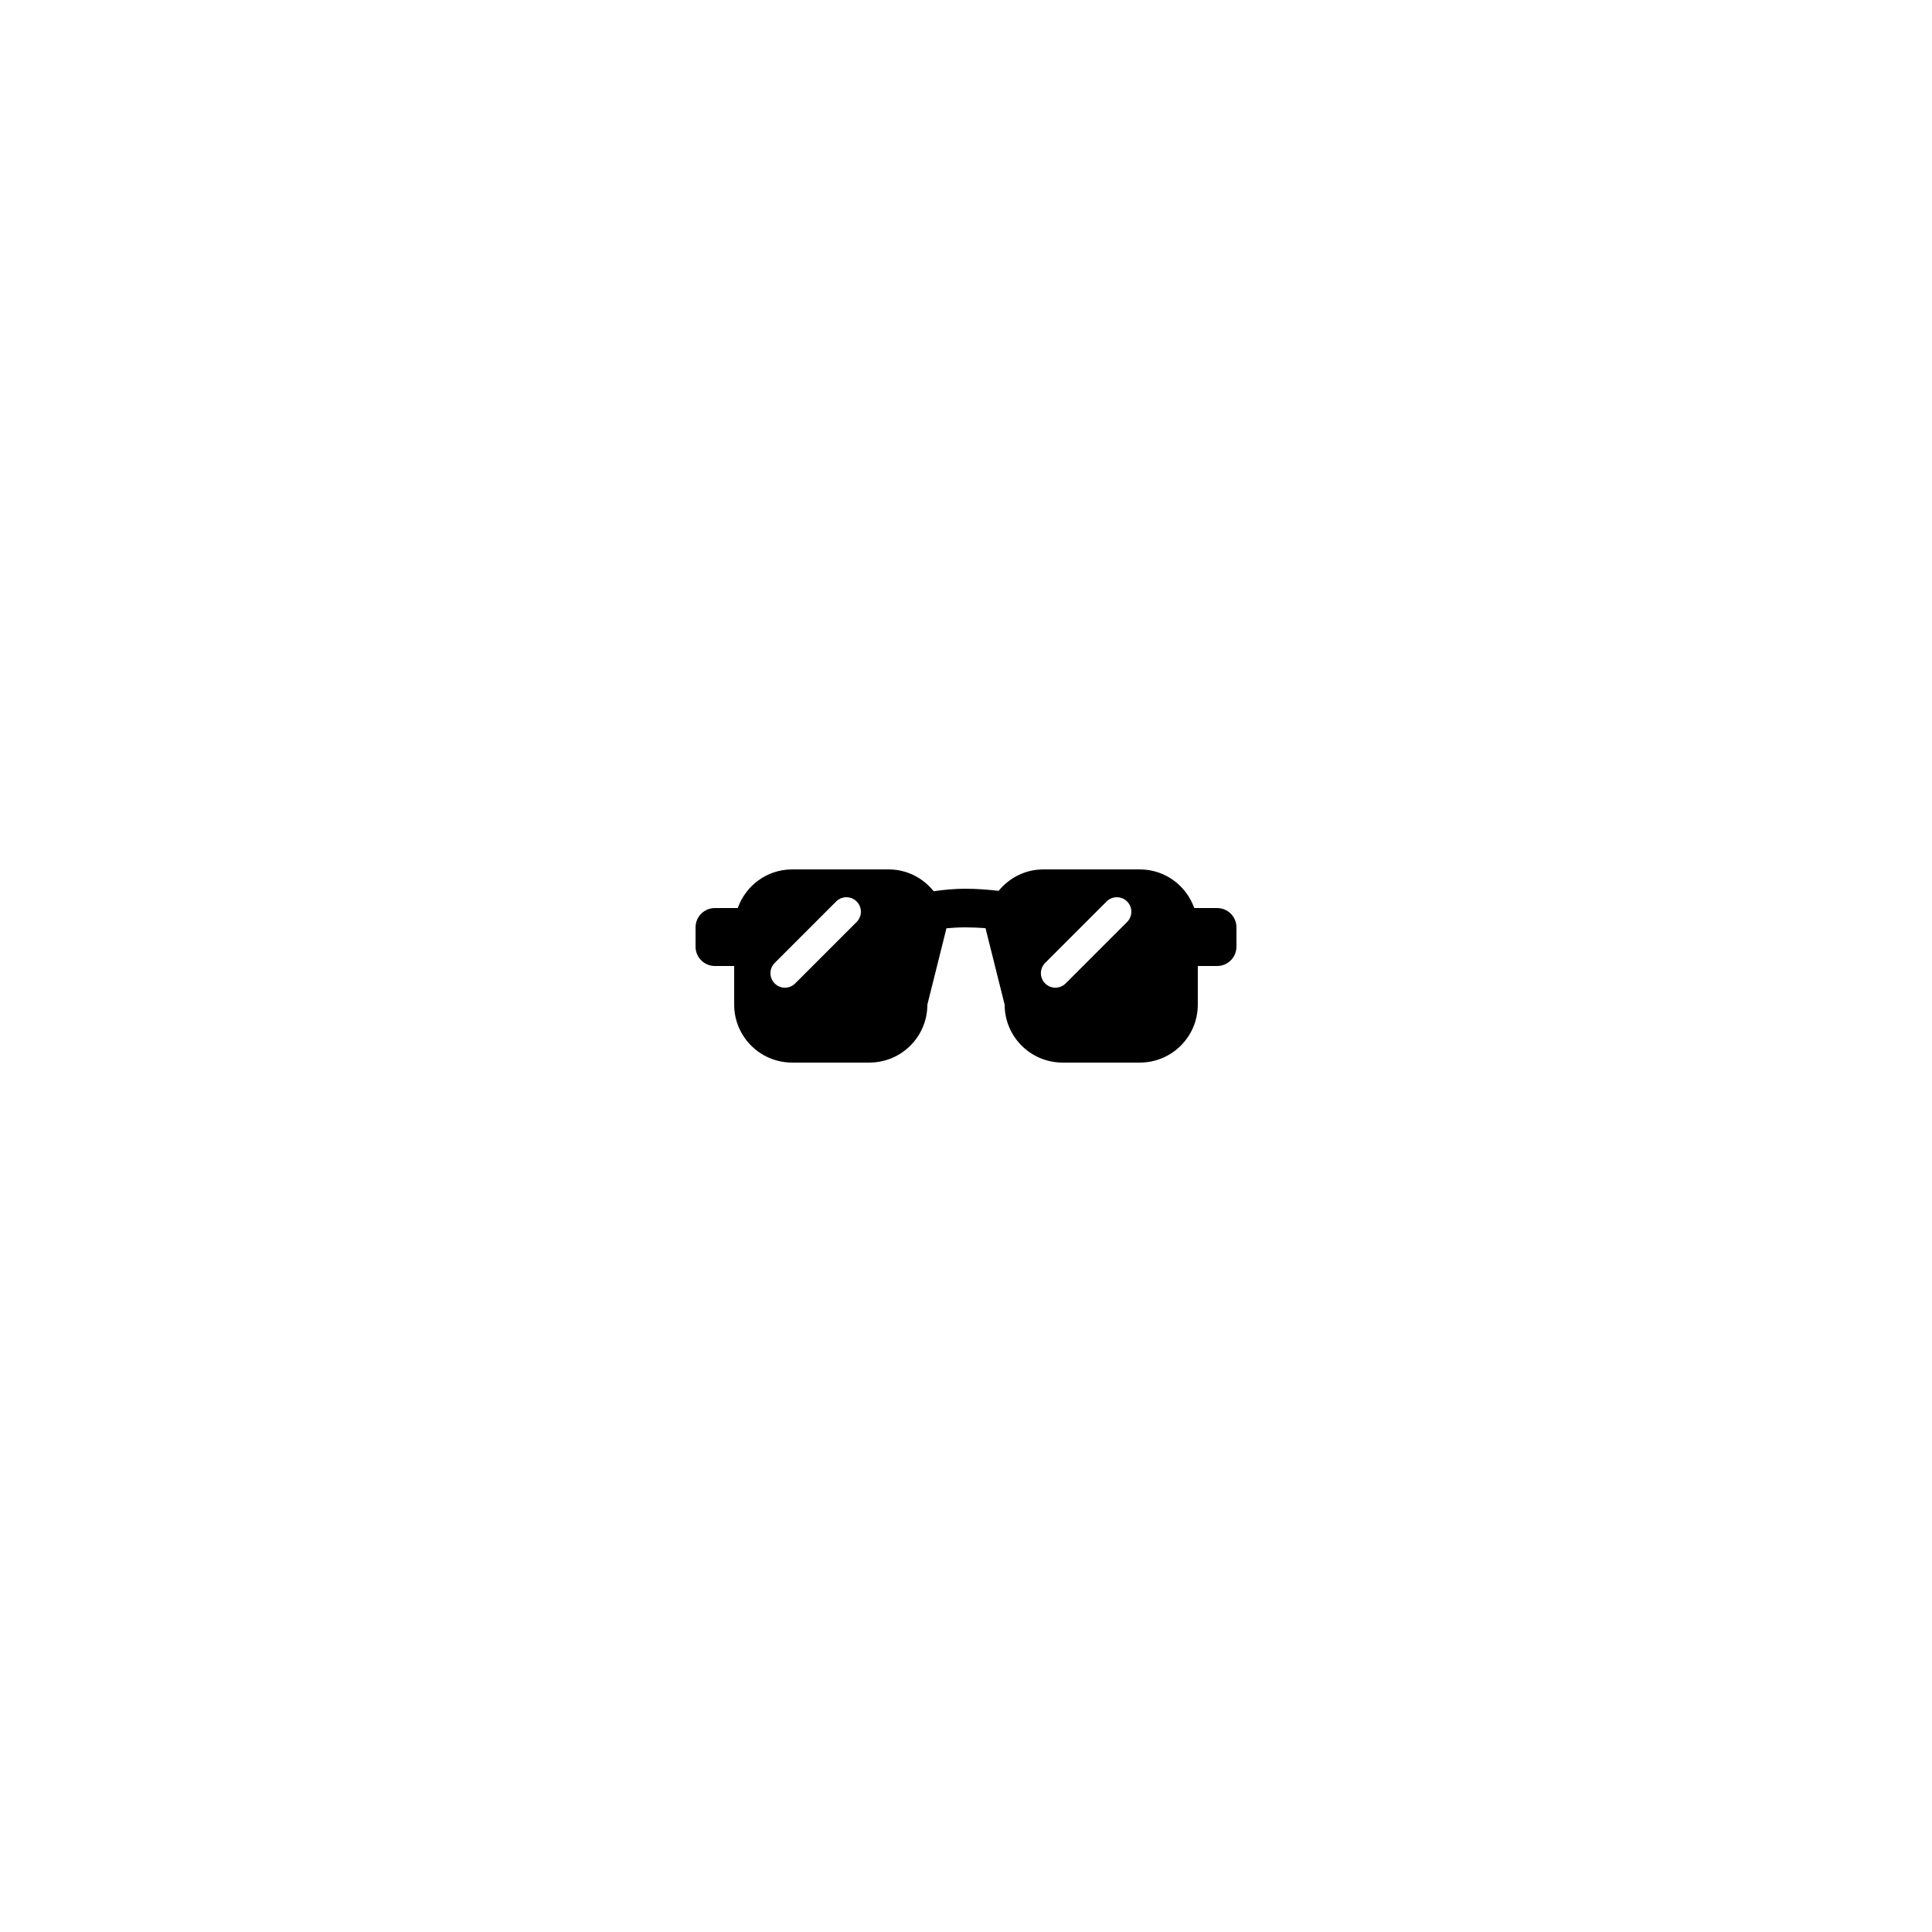
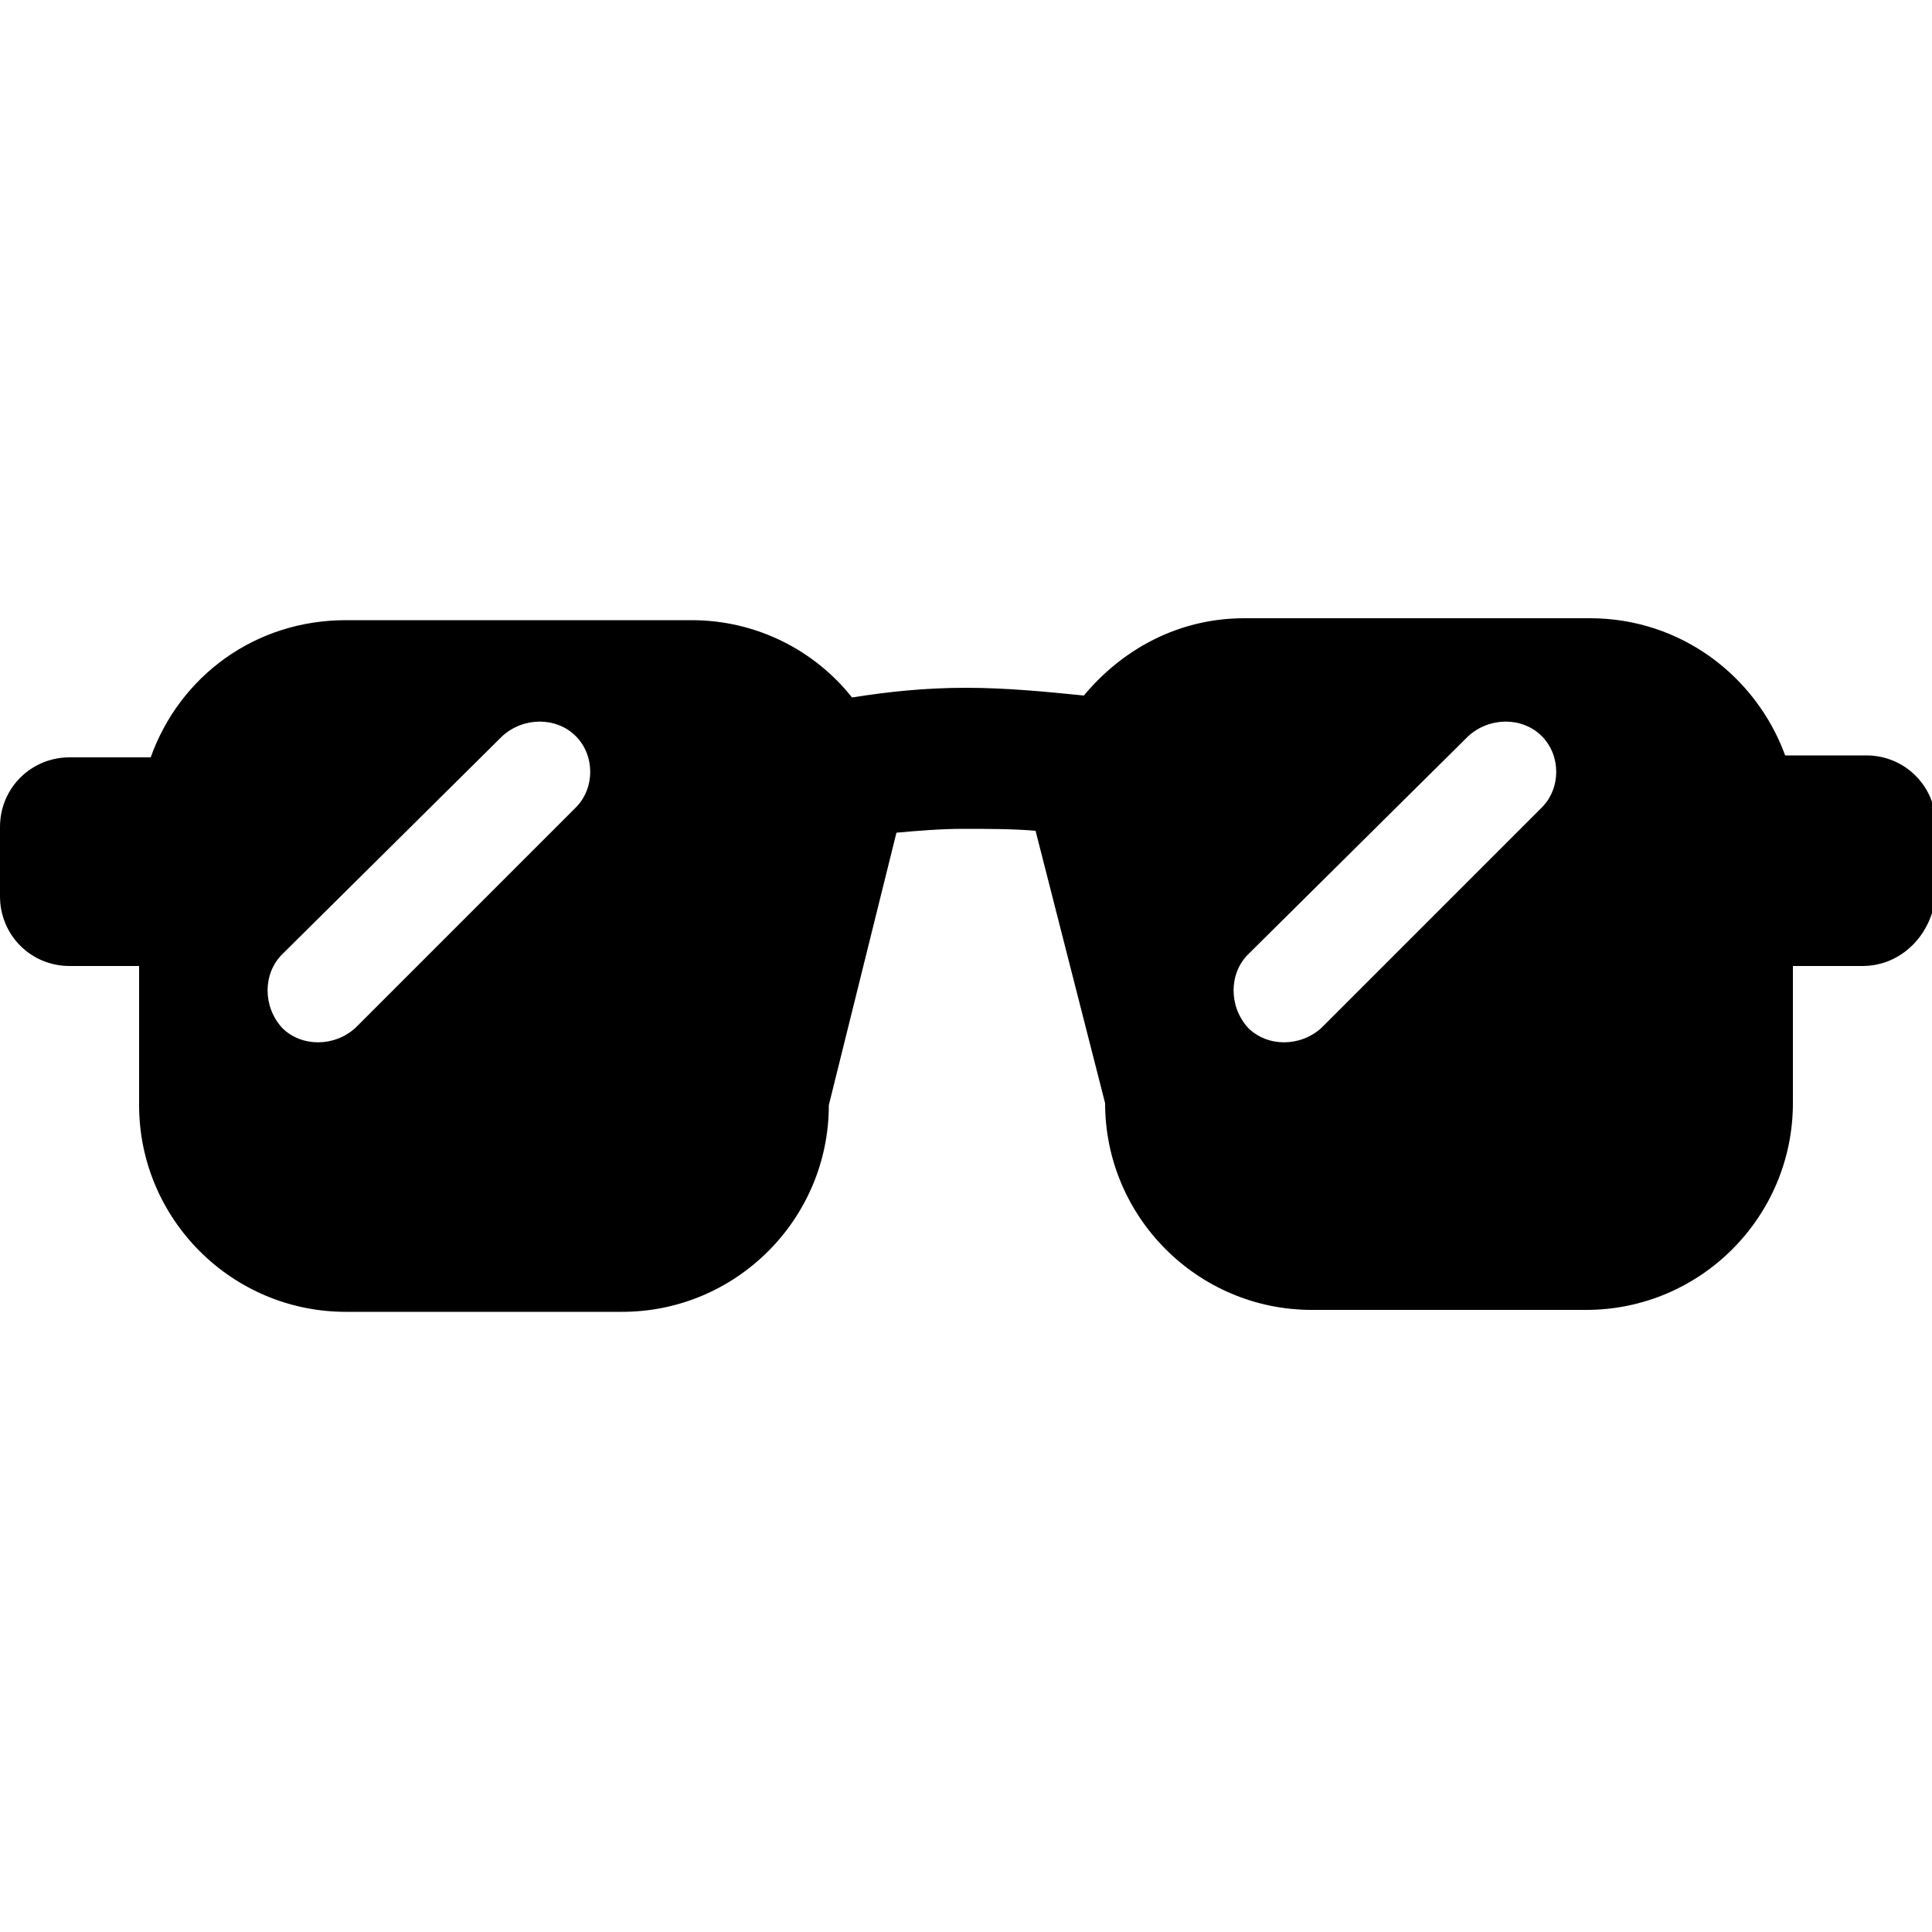
- <svg xmlns="http://www.w3.org/2000/svg" version="1.1" id="Layer_1" x="0px" y="0px" width="100px" height="100px" viewBox="0 0 100 100" enable-background="new 0 0 100 100" xml:space="preserve">
-   <path fill-rule="evenodd" clip-rule="evenodd" d="M62.998,50h-1v2c0,1.656-1.343,2.999-3,2.999h-3.999  C53.342,54.999,52,53.656,52,52l-0.99-3.959C50.664,48.017,50.314,48,49.969,48c-0.332,0-0.66,0.019-0.98,0.047L48,52  c0,1.656-1.343,2.999-3,2.999h-3.999c-1.657,0-3-1.343-3-2.999v-2h-0.999c-0.553,0-1-0.447-1-1v-1c0-0.552,0.447-0.999,1-0.999  h1.184c0.412-1.163,1.512-2,2.815-2H46c0.945,0,1.778,0.445,2.328,1.129c0.525-0.076,1.076-0.129,1.641-0.129  c0.575,0,1.154,0.046,1.72,0.108c0.55-0.671,1.375-1.108,2.311-1.108h4.999c1.305,0,2.403,0.837,2.816,2h1.184  c0.553,0,1,0.447,1,0.999v1C63.998,49.553,63.551,50,62.998,50z M44.34,46.66c-0.292-0.293-0.768-0.293-1.061,0l-3.181,3.182  c-0.293,0.293-0.293,0.768,0,1.061c0.292,0.293,0.768,0.293,1.06,0l3.182-3.182C44.633,47.428,44.633,46.953,44.34,46.66z   M58.339,46.66c-0.293-0.293-0.768-0.293-1.061,0l-3.182,3.182c-0.293,0.293-0.293,0.768,0,1.061s0.768,0.293,1.061,0l3.182-3.182  C58.632,47.428,58.632,46.953,58.339,46.66z" />
+ <svg xmlns="http://www.w3.org/2000/svg" version="1.1" id="Layer_1" x="0px" y="0px" viewBox="0 0 100 100" style="enable-background:new 0 0 100 100;" xml:space="preserve">
+   <style type="text/css">
+ 	.st0{fill-rule:evenodd;clip-rule:evenodd;}
+ </style>
+   <path class="st0" d="M96.4,50h-3.6v7.1c0,5.9-4.8,10.7-10.7,10.7H67.9c-5.9,0-10.7-4.8-10.7-10.7L53.6,43c-1.2-0.1-2.5-0.1-3.7-0.1  c-1.2,0-2.4,0.1-3.5,0.2l-3.5,14.1c0,5.9-4.8,10.7-10.7,10.7H17.9c-5.9,0-10.7-4.8-10.7-10.7V50H3.6c-2,0-3.6-1.6-3.6-3.6v-3.6  c0-2,1.6-3.6,3.6-3.6h4.2c1.5-4.2,5.4-7.1,10.1-7.1h17.9c3.4,0,6.4,1.6,8.3,4c1.9-0.3,3.8-0.5,5.9-0.5c2.1,0,4.1,0.2,6.1,0.4  c2-2.4,4.9-4,8.3-4h17.9c4.7,0,8.6,3,10.1,7.1h4.2c2,0,3.6,1.6,3.6,3.6v3.6C100,48.4,98.4,50,96.4,50z M29.8,38.1c-1-1-2.7-1-3.8,0  L14.6,49.4c-1,1-1,2.7,0,3.8c1,1,2.7,1,3.8,0l11.4-11.4C30.8,40.8,30.8,39.1,29.8,38.1z M79.8,38.1c-1-1-2.7-1-3.8,0L64.6,49.4  c-1,1-1,2.7,0,3.8c1,1,2.7,1,3.8,0l11.4-11.4C80.8,40.8,80.8,39.1,79.8,38.1z" />
</svg>
